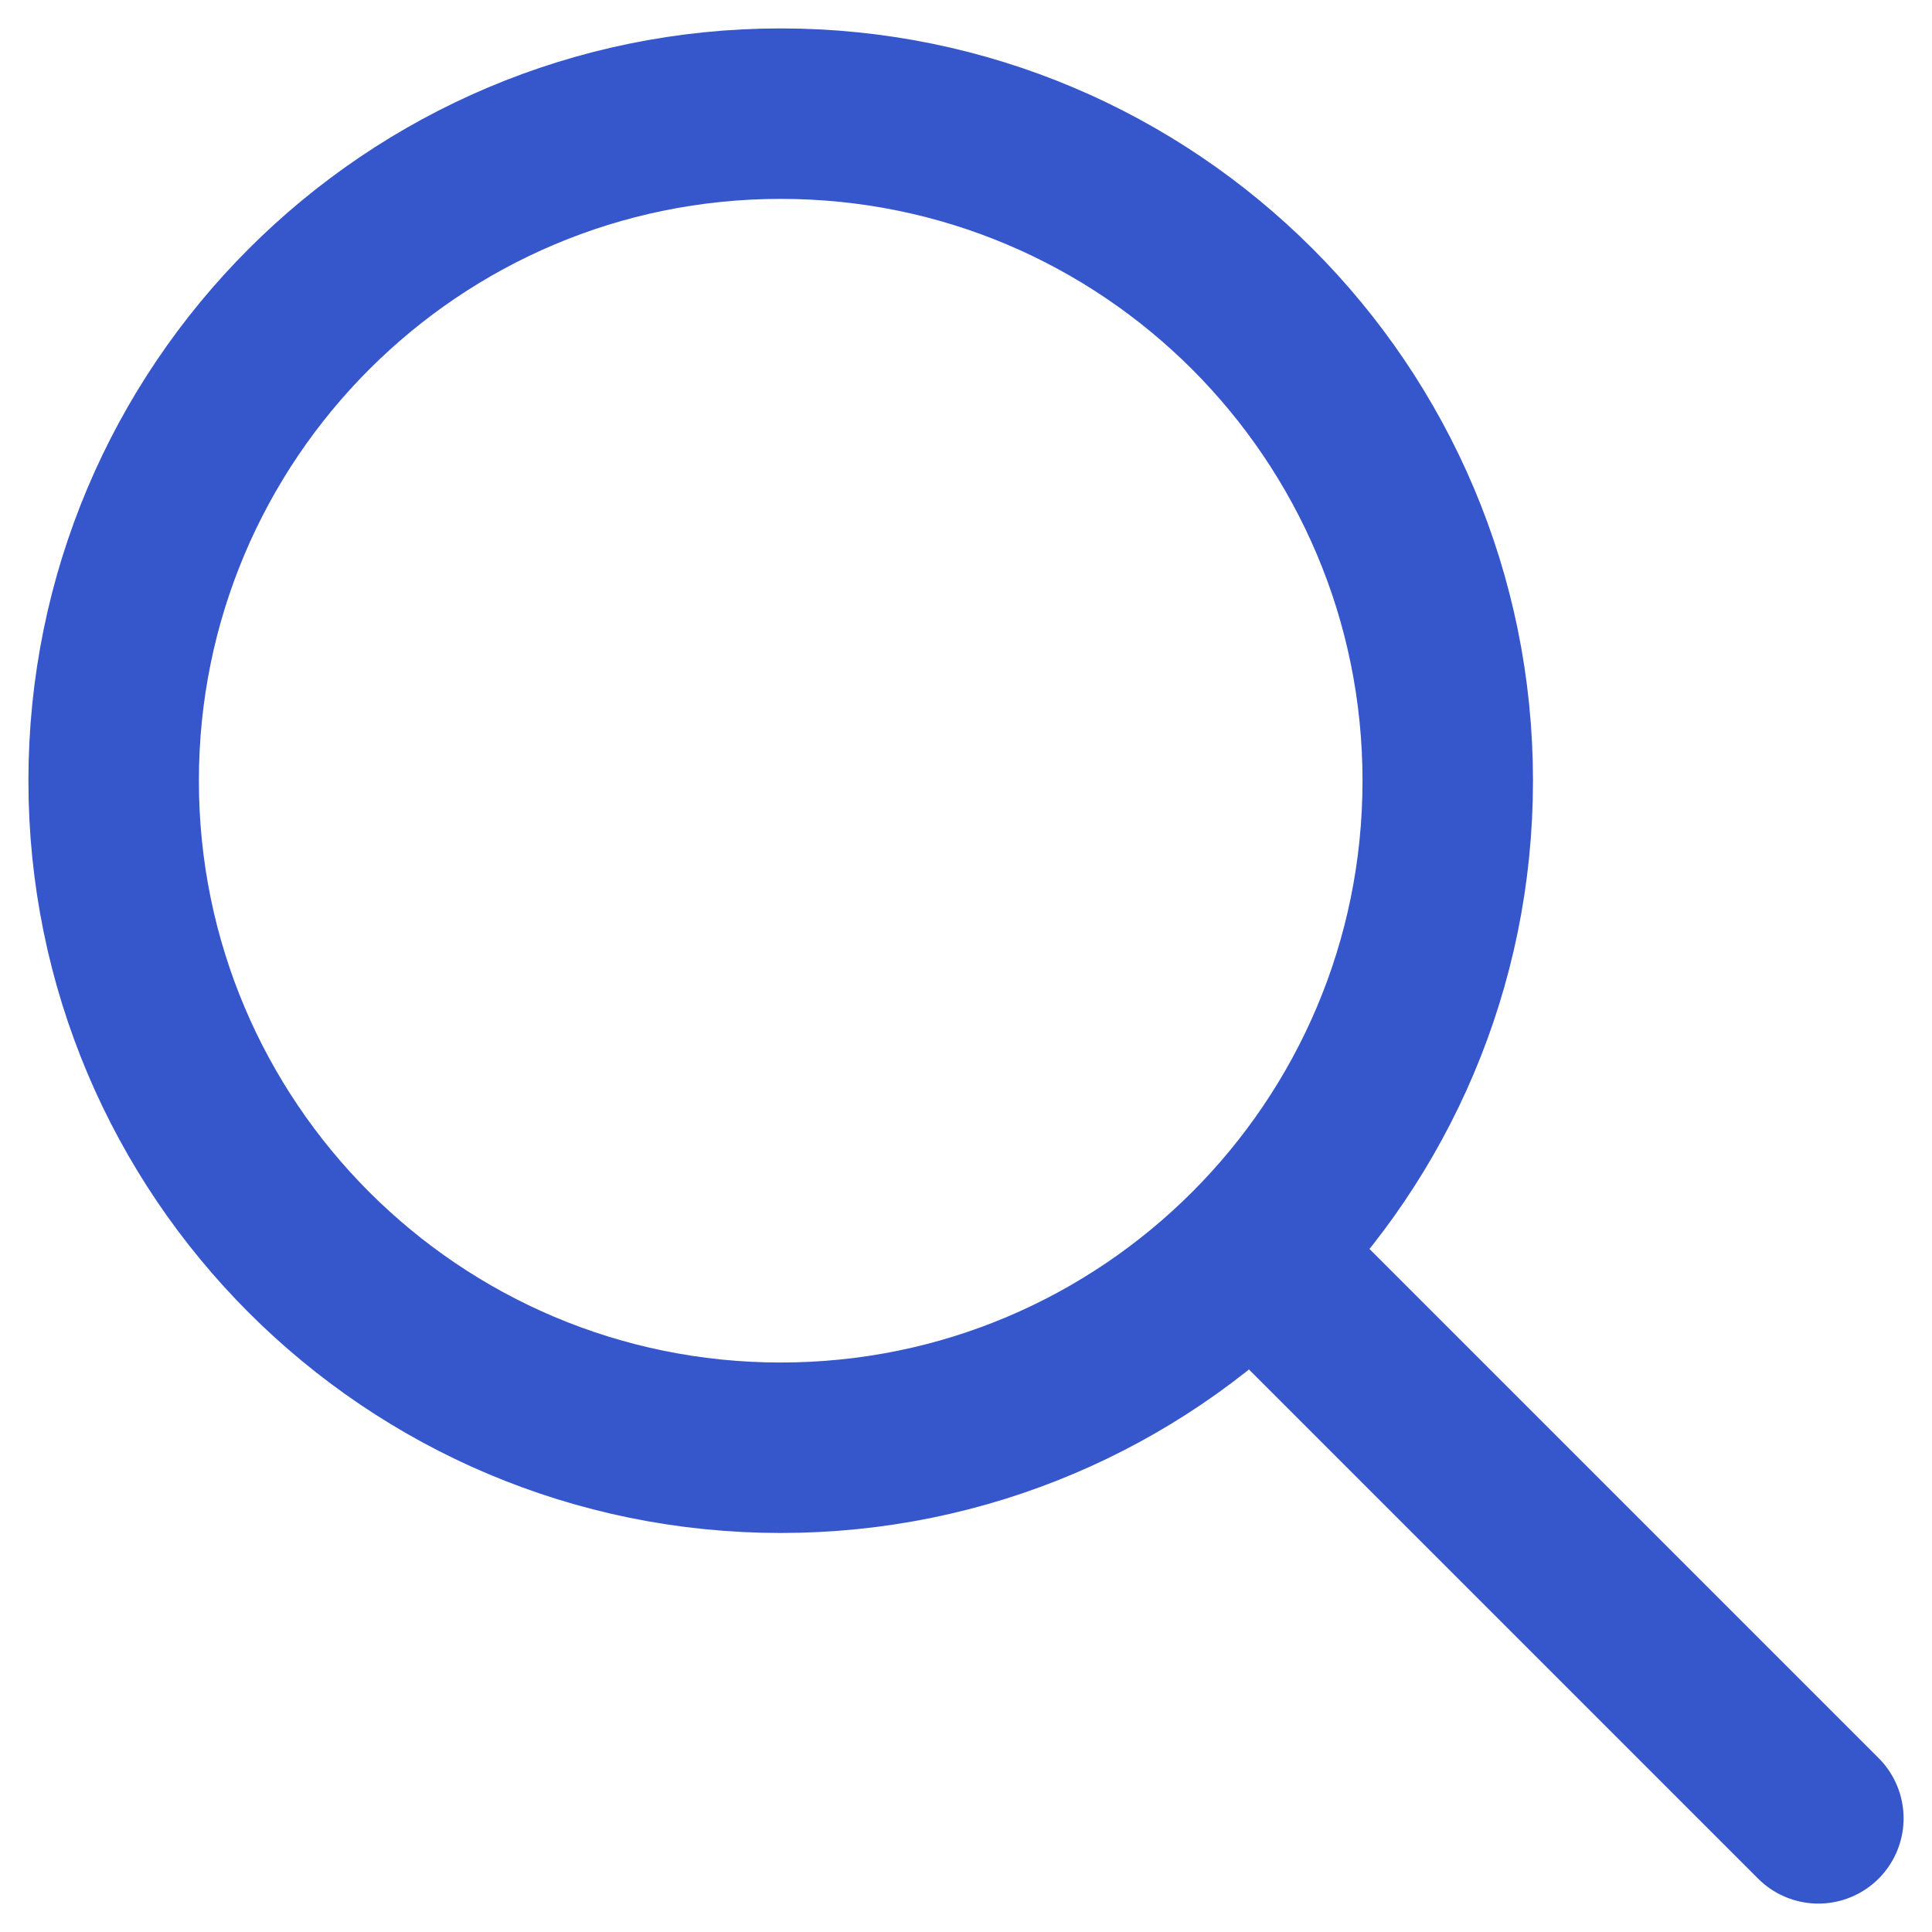
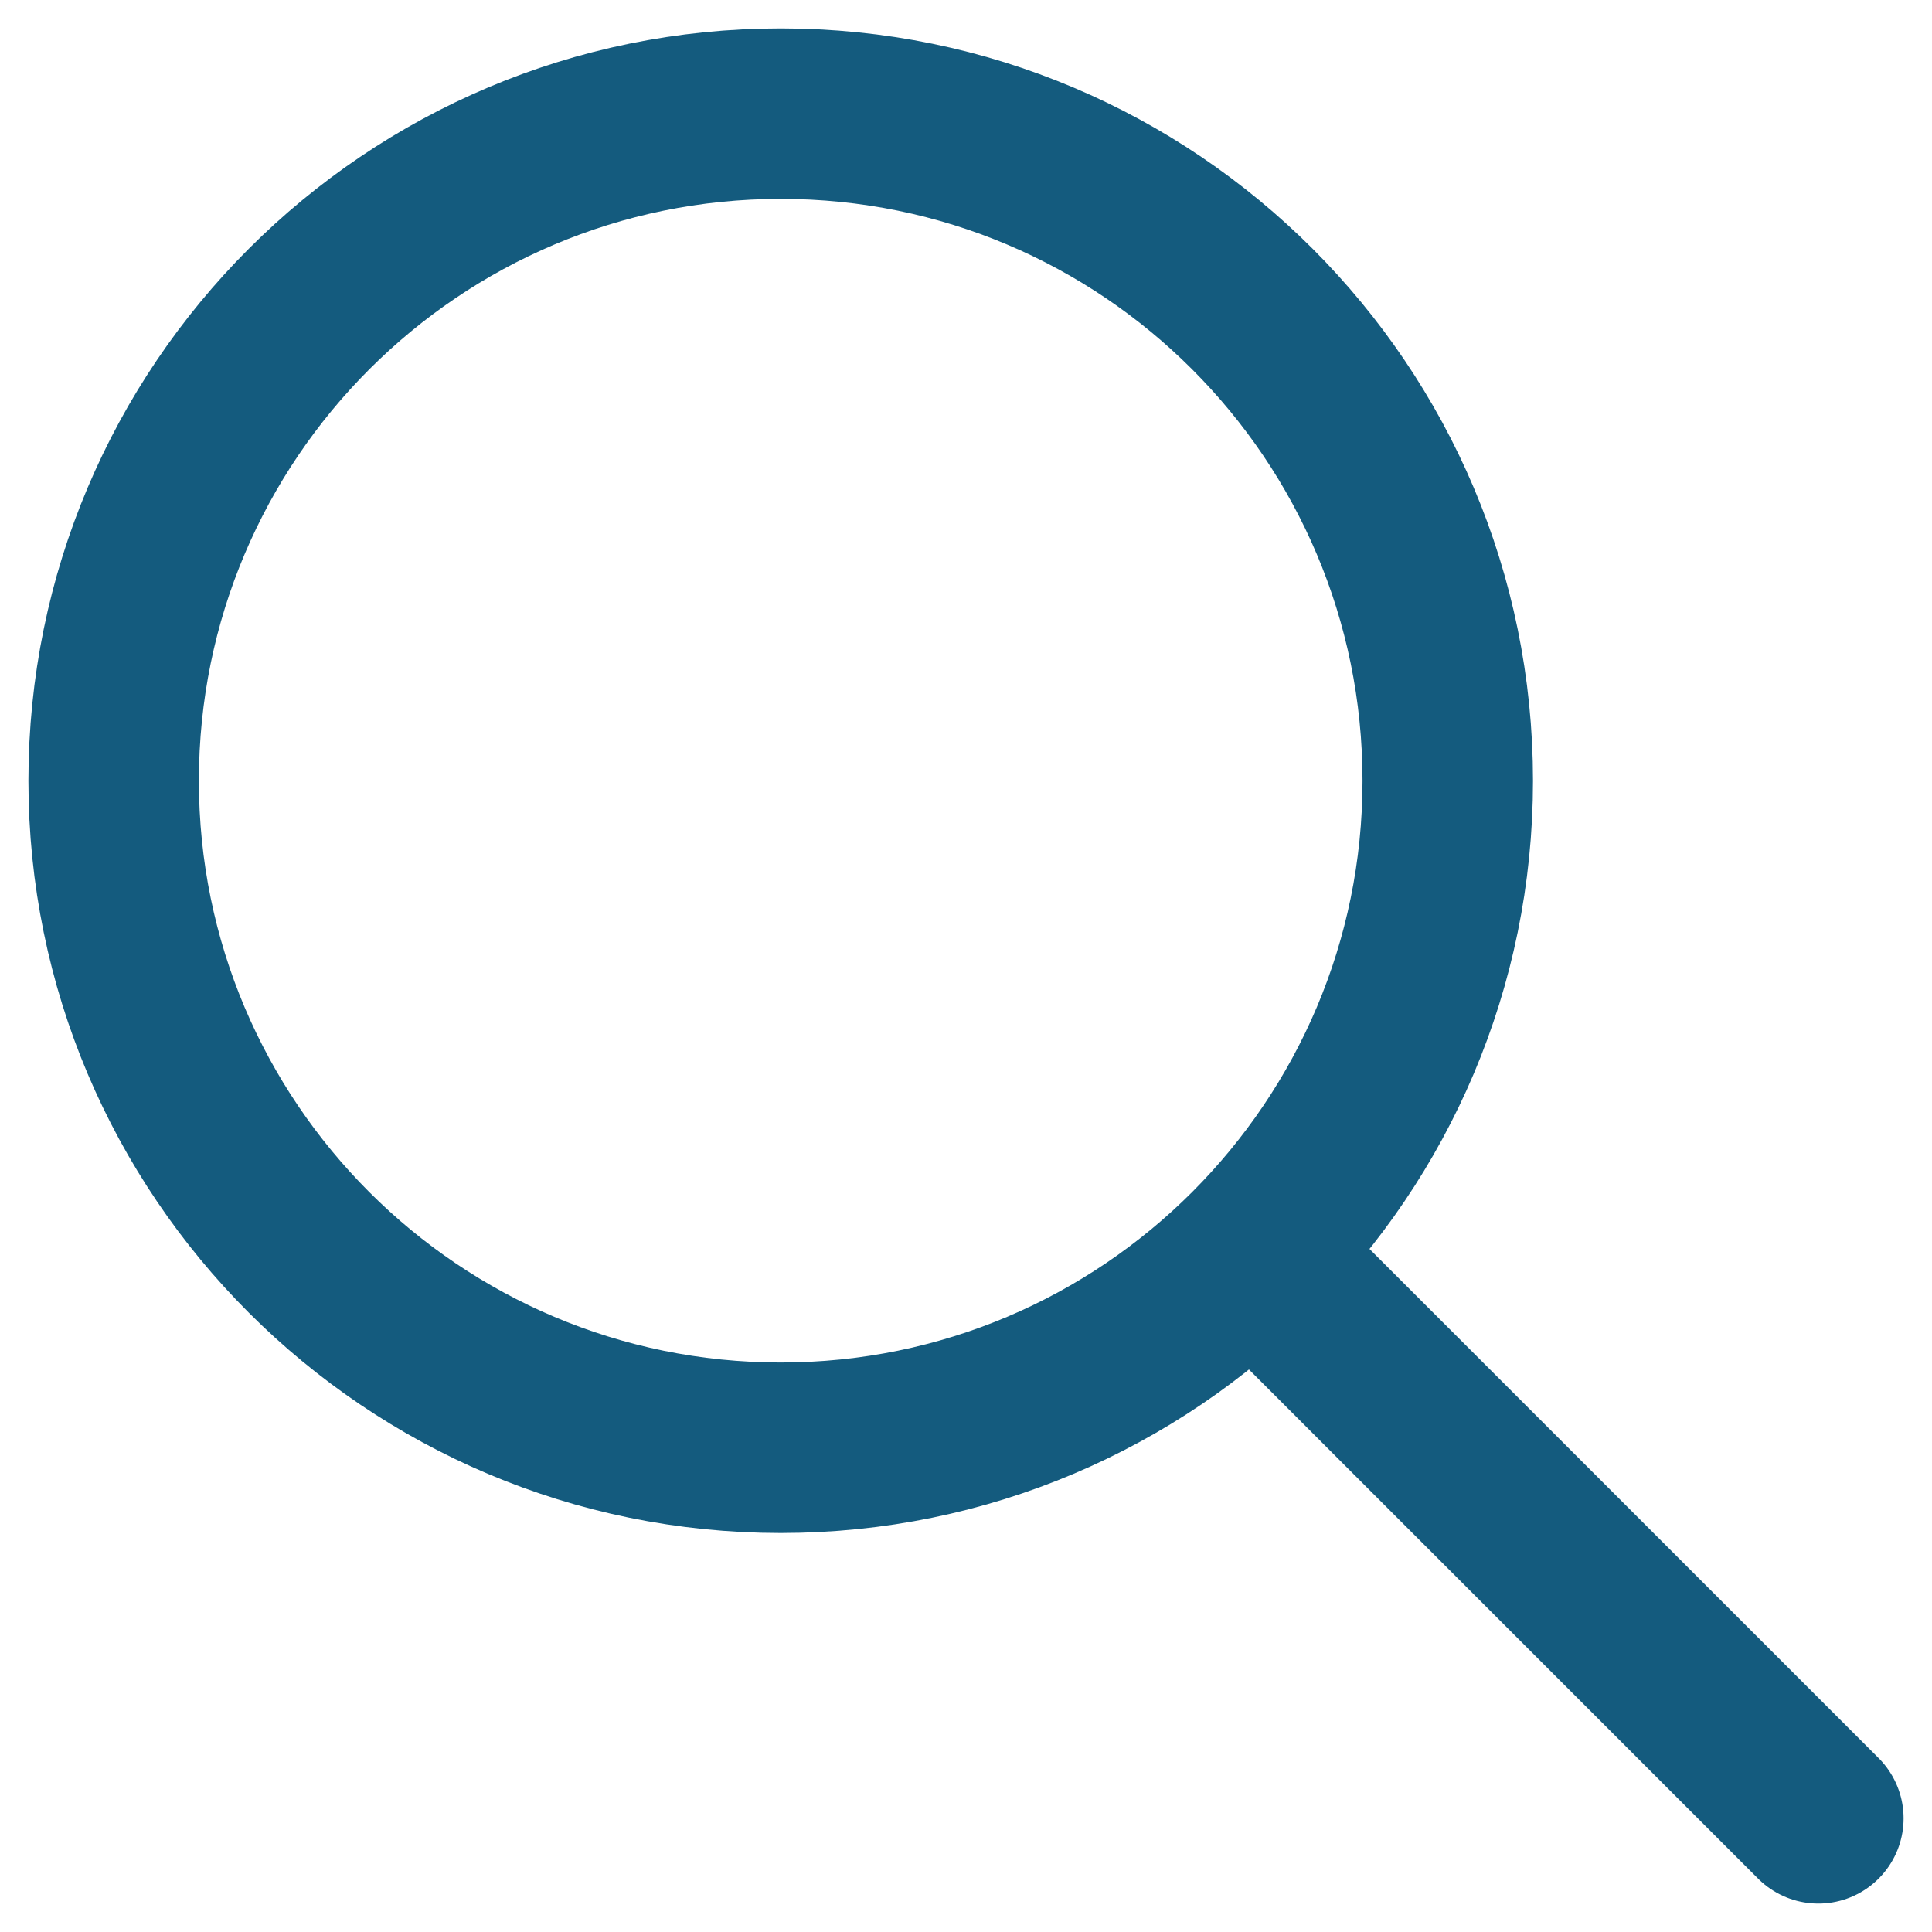
<svg xmlns="http://www.w3.org/2000/svg" width="17" height="17" viewBox="0 0 17 17" fill="none">
-   <path d="M11.109 11.109L16 16M12.739 6.87C12.739 10.111 10.111 12.739 6.87 12.739C3.628 12.739 1 10.111 1 6.87C1 3.628 3.628 1 6.87 1C10.111 1 12.739 3.628 12.739 6.87Z" stroke="#3657CB" stroke-width="1.5" stroke-linecap="round" />
+   <path d="M11.109 11.109L16 16M12.739 6.87C12.739 10.111 10.111 12.739 6.87 12.739C3.628 12.739 1 10.111 1 6.87C1 3.628 3.628 1 6.87 1C10.111 1 12.739 3.628 12.739 6.87Z" stroke="#145b7e" stroke-width="1.5" stroke-linecap="round" />
</svg>
